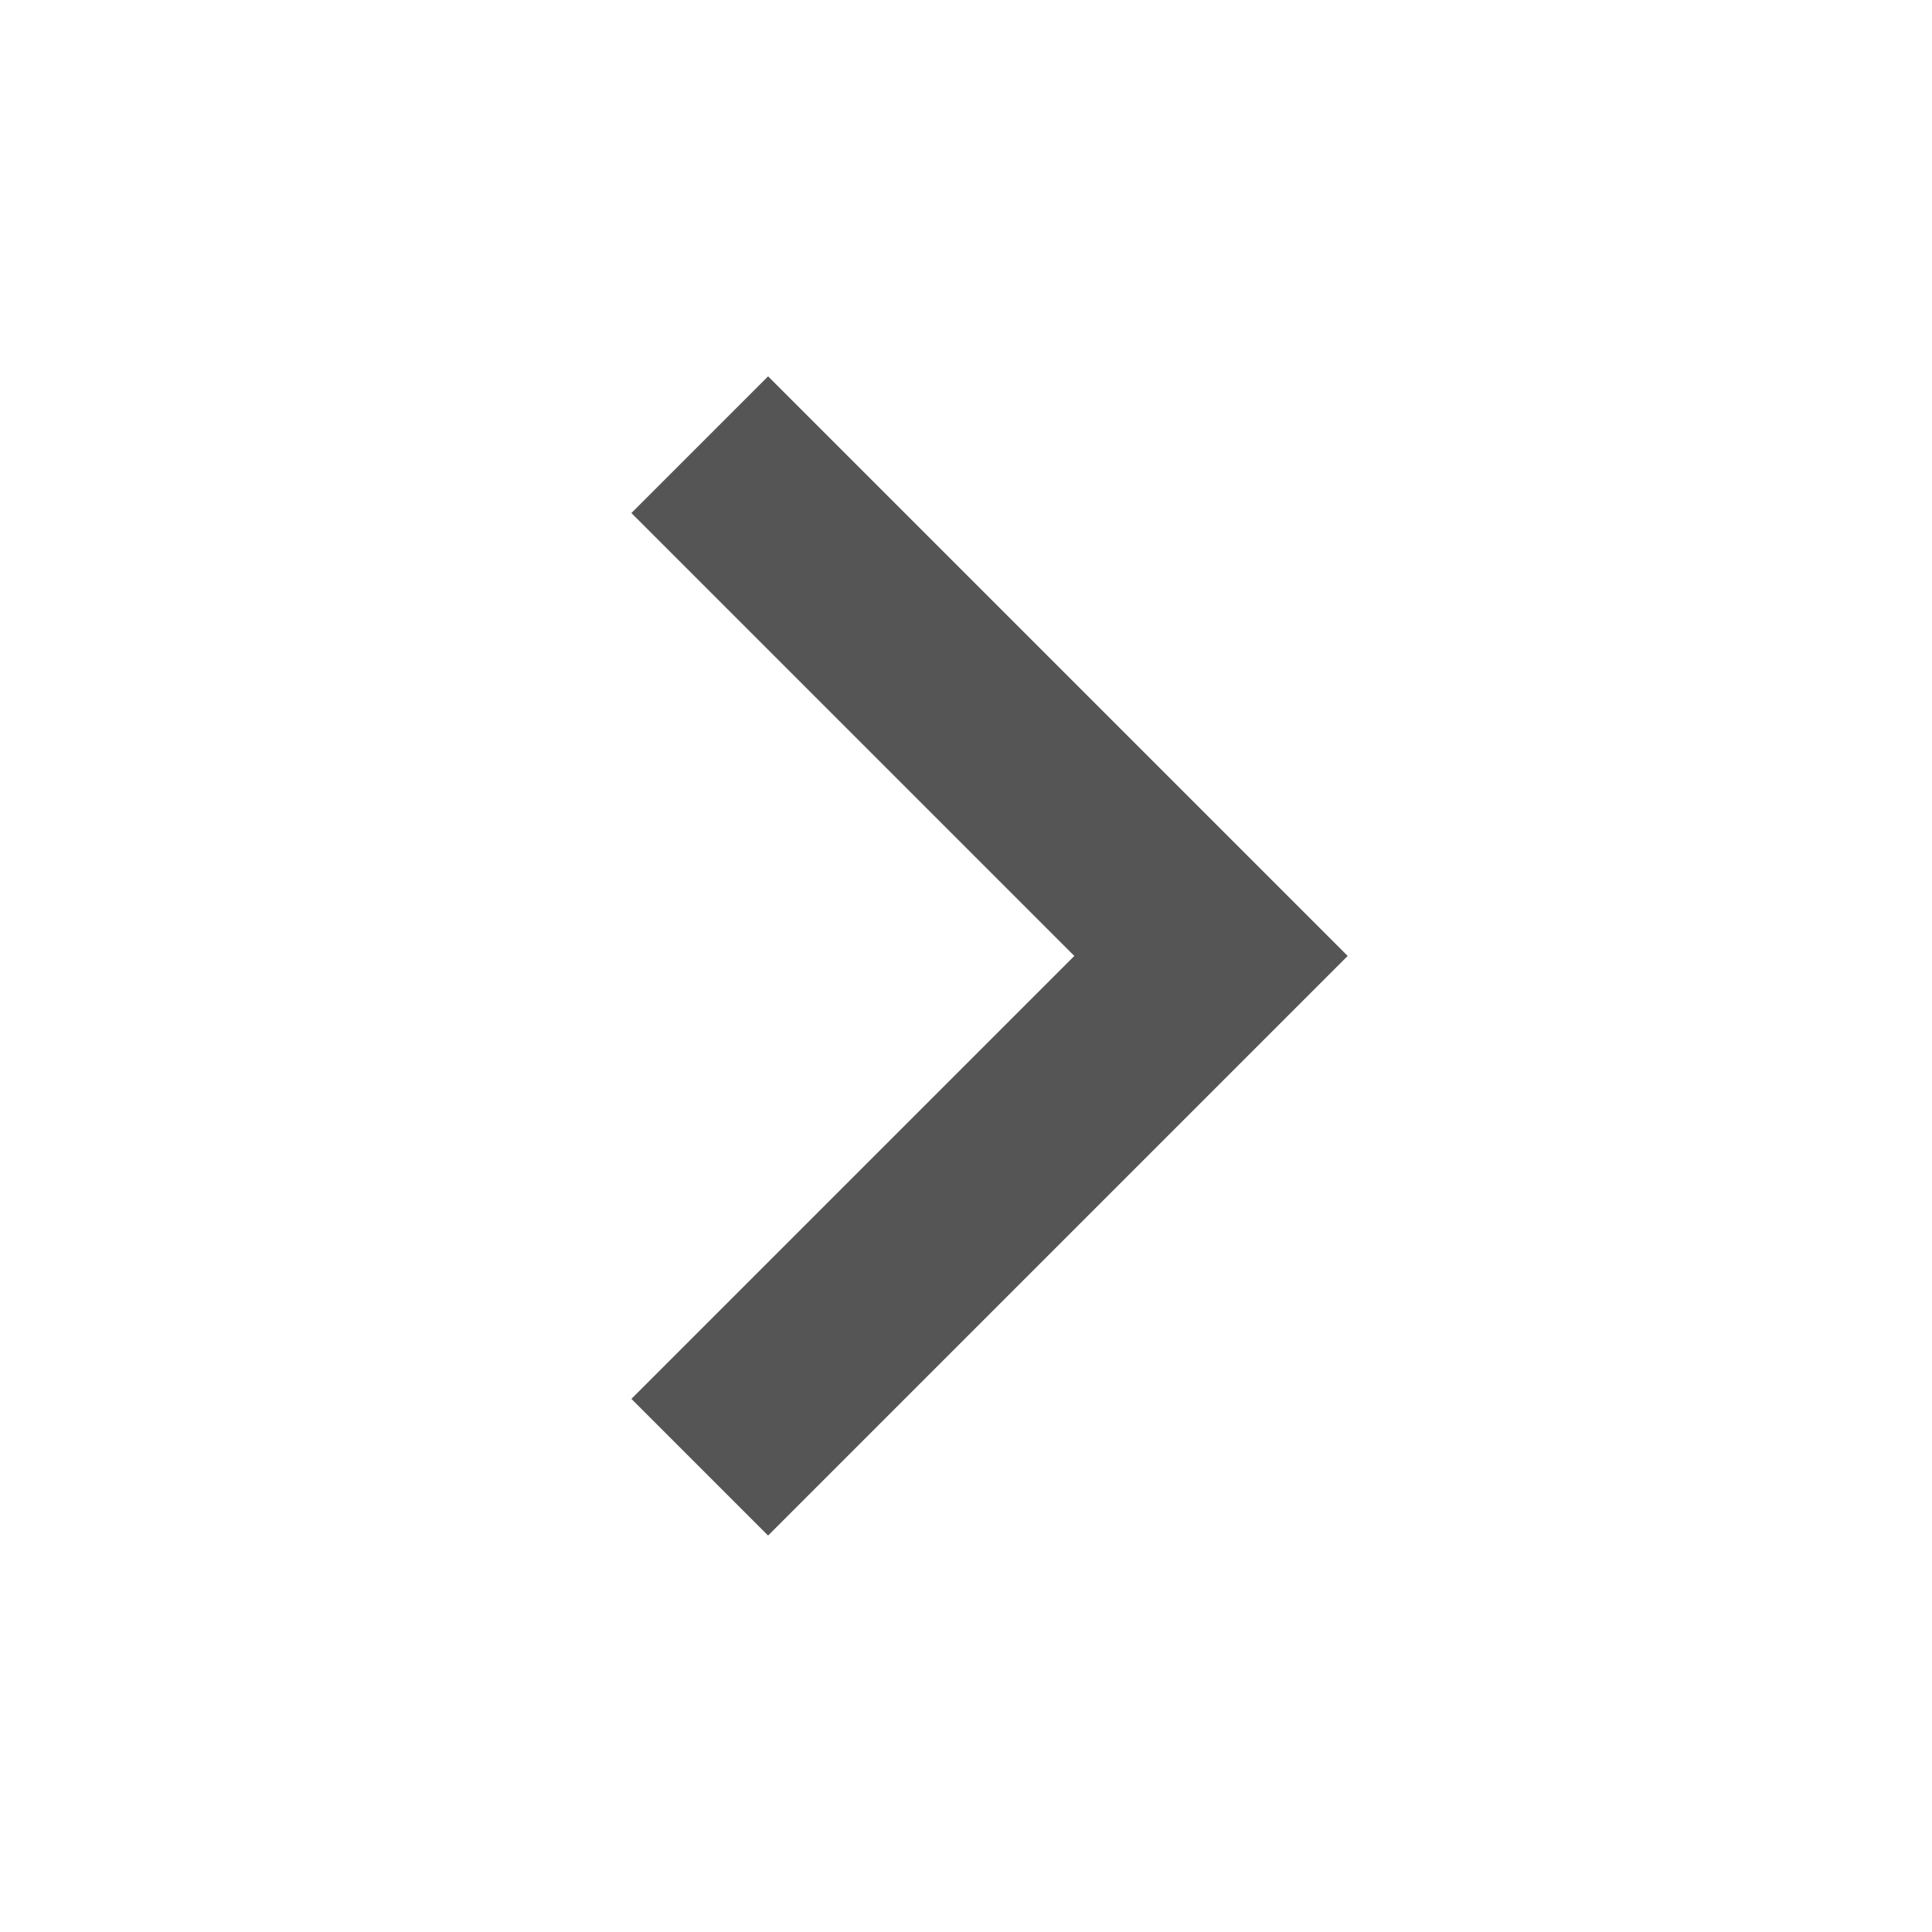
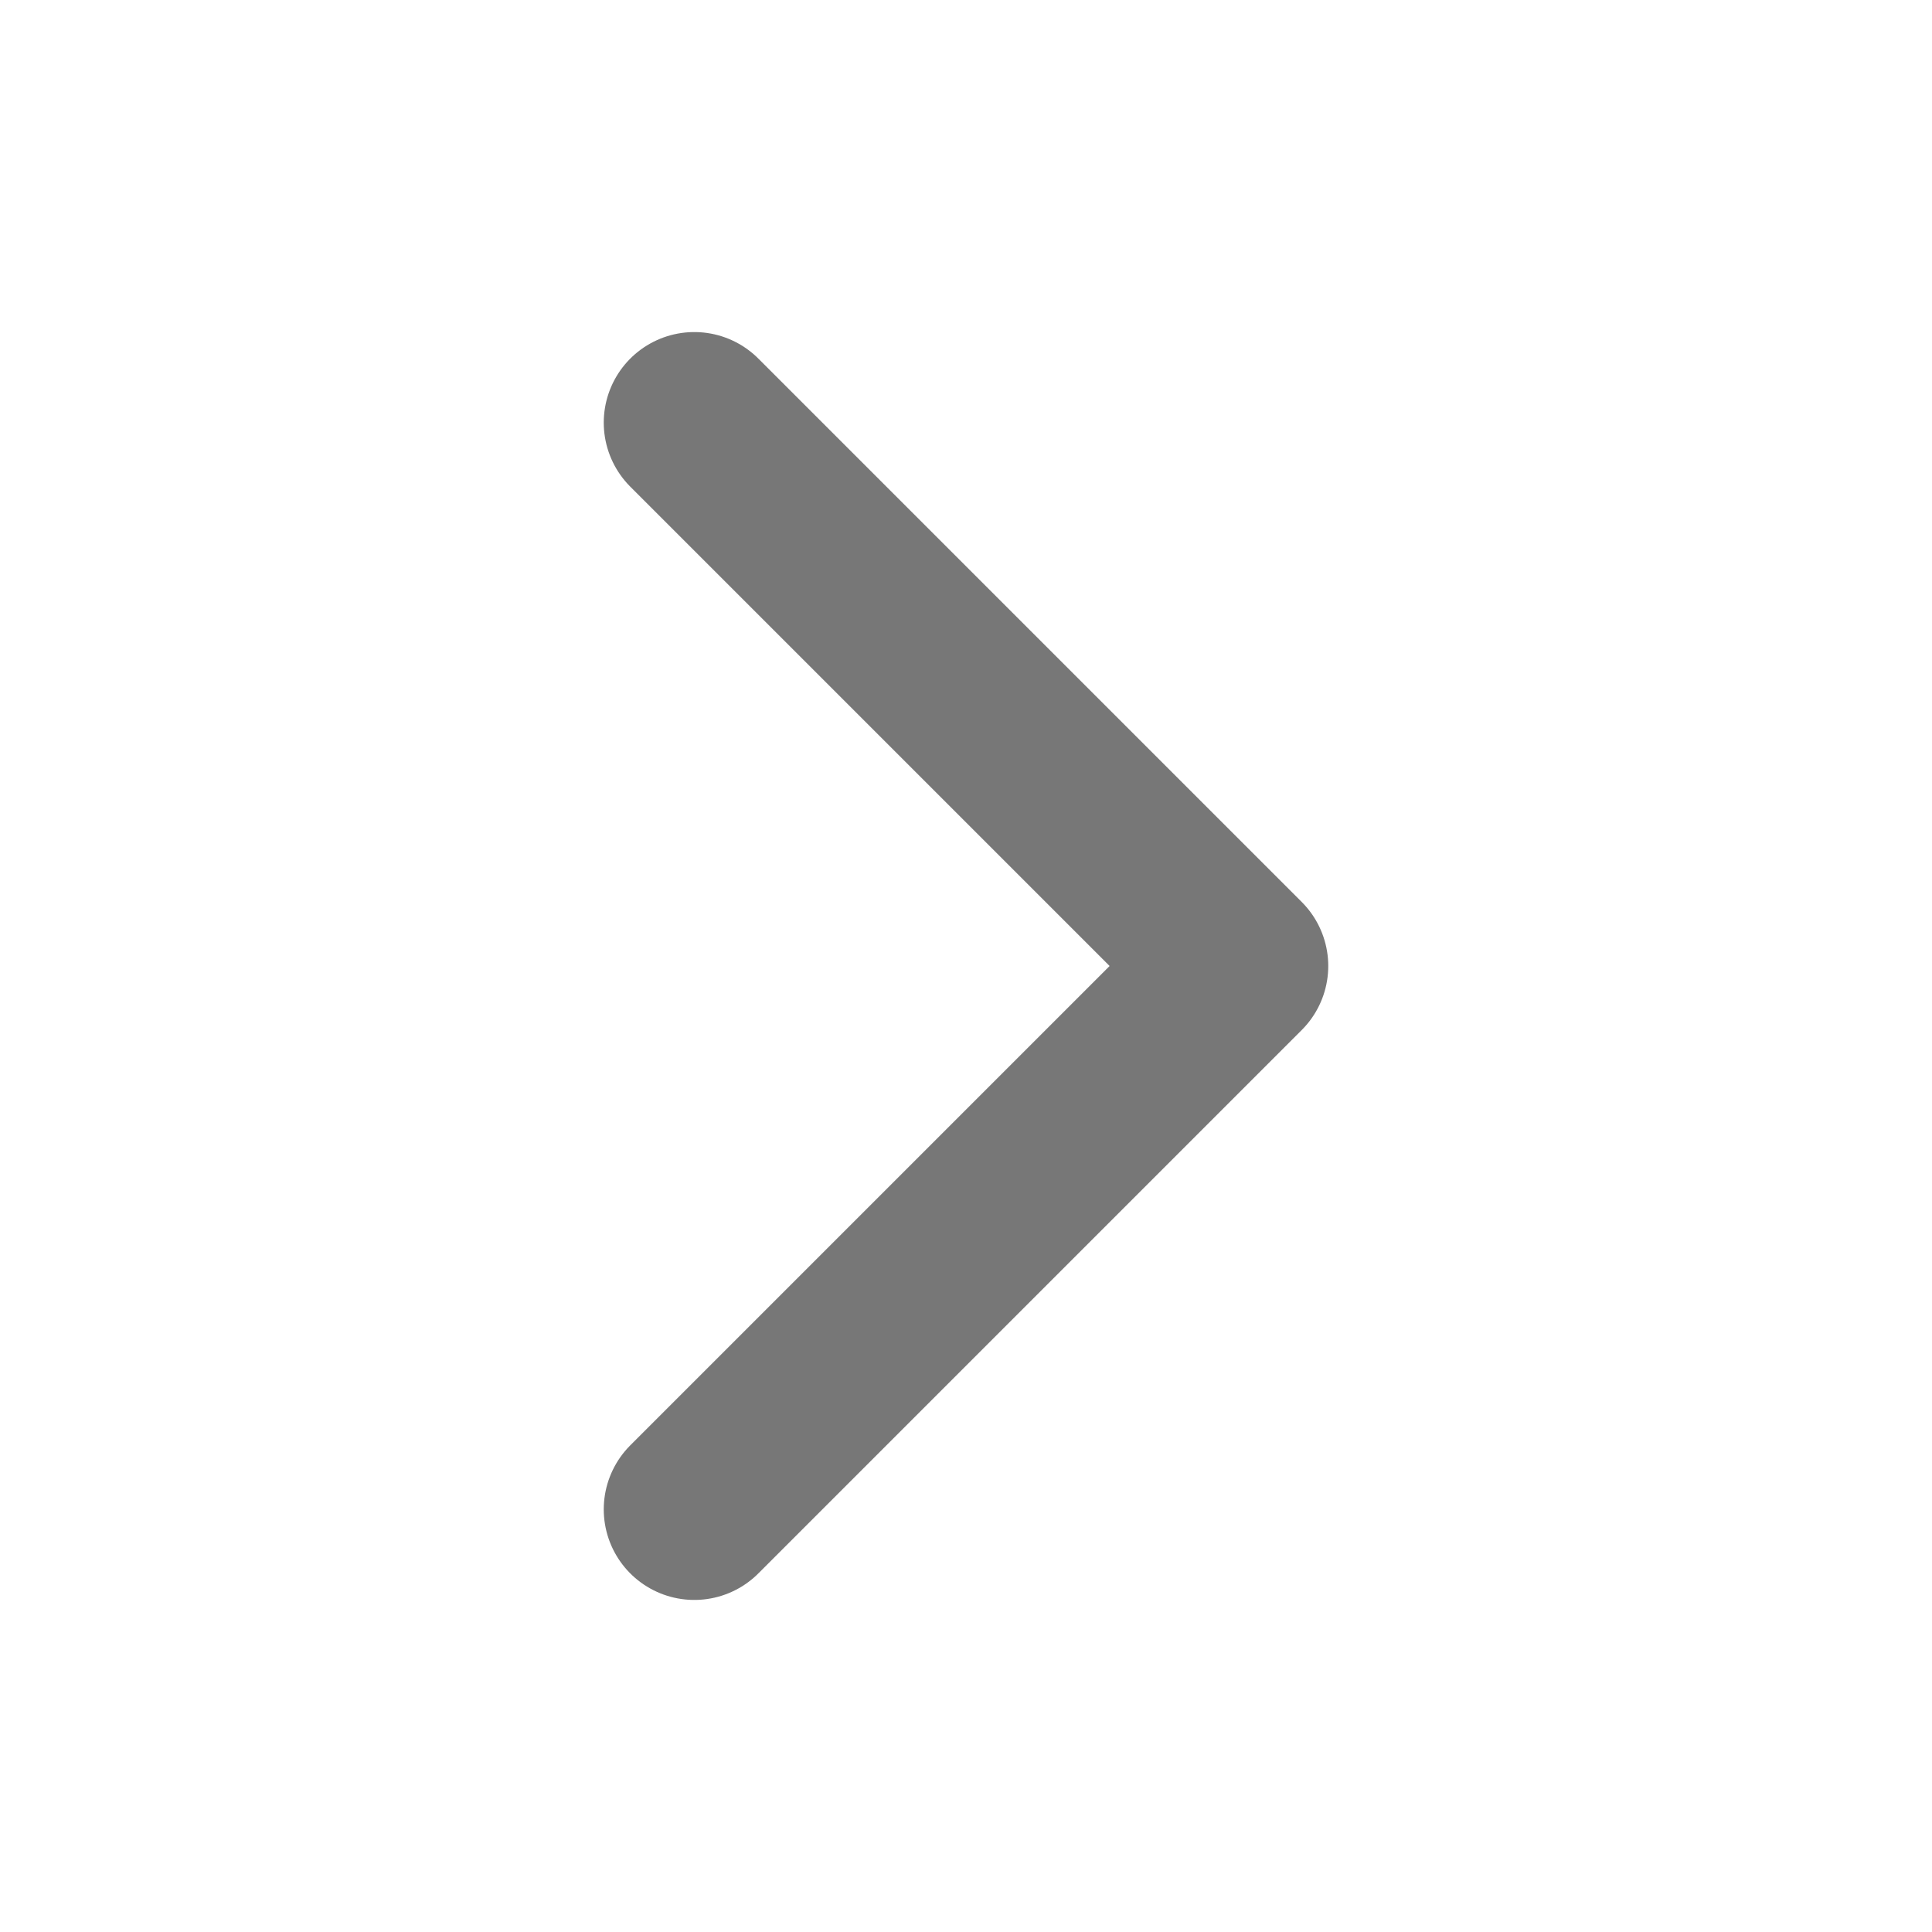
- <svg xmlns="http://www.w3.org/2000/svg" height="48" viewBox="0 0 48 48" width="48" version="1.1" id="svg6" fill="currentColor">
-   <defs id="defs10" />
-   <path fill="#555" d="M 15.687,34.754 26.691,23.75 15.687,12.746 19.083,9.35 l 14.4,14.4 -14.4,14.4 z" id="path2" style="stroke-width:1.2" />
-   <path d="M0-.25h48v48h-48z" fill="none" id="path4" />
+ <svg xmlns="http://www.w3.org/2000/svg" class="ionicon" viewBox="0 0 512 512">
+   <path fill="none" stroke="#777777" stroke-linecap="round" stroke-linejoin="round" stroke-width="48" d="M184 112l144 144-144 144" />
</svg>
